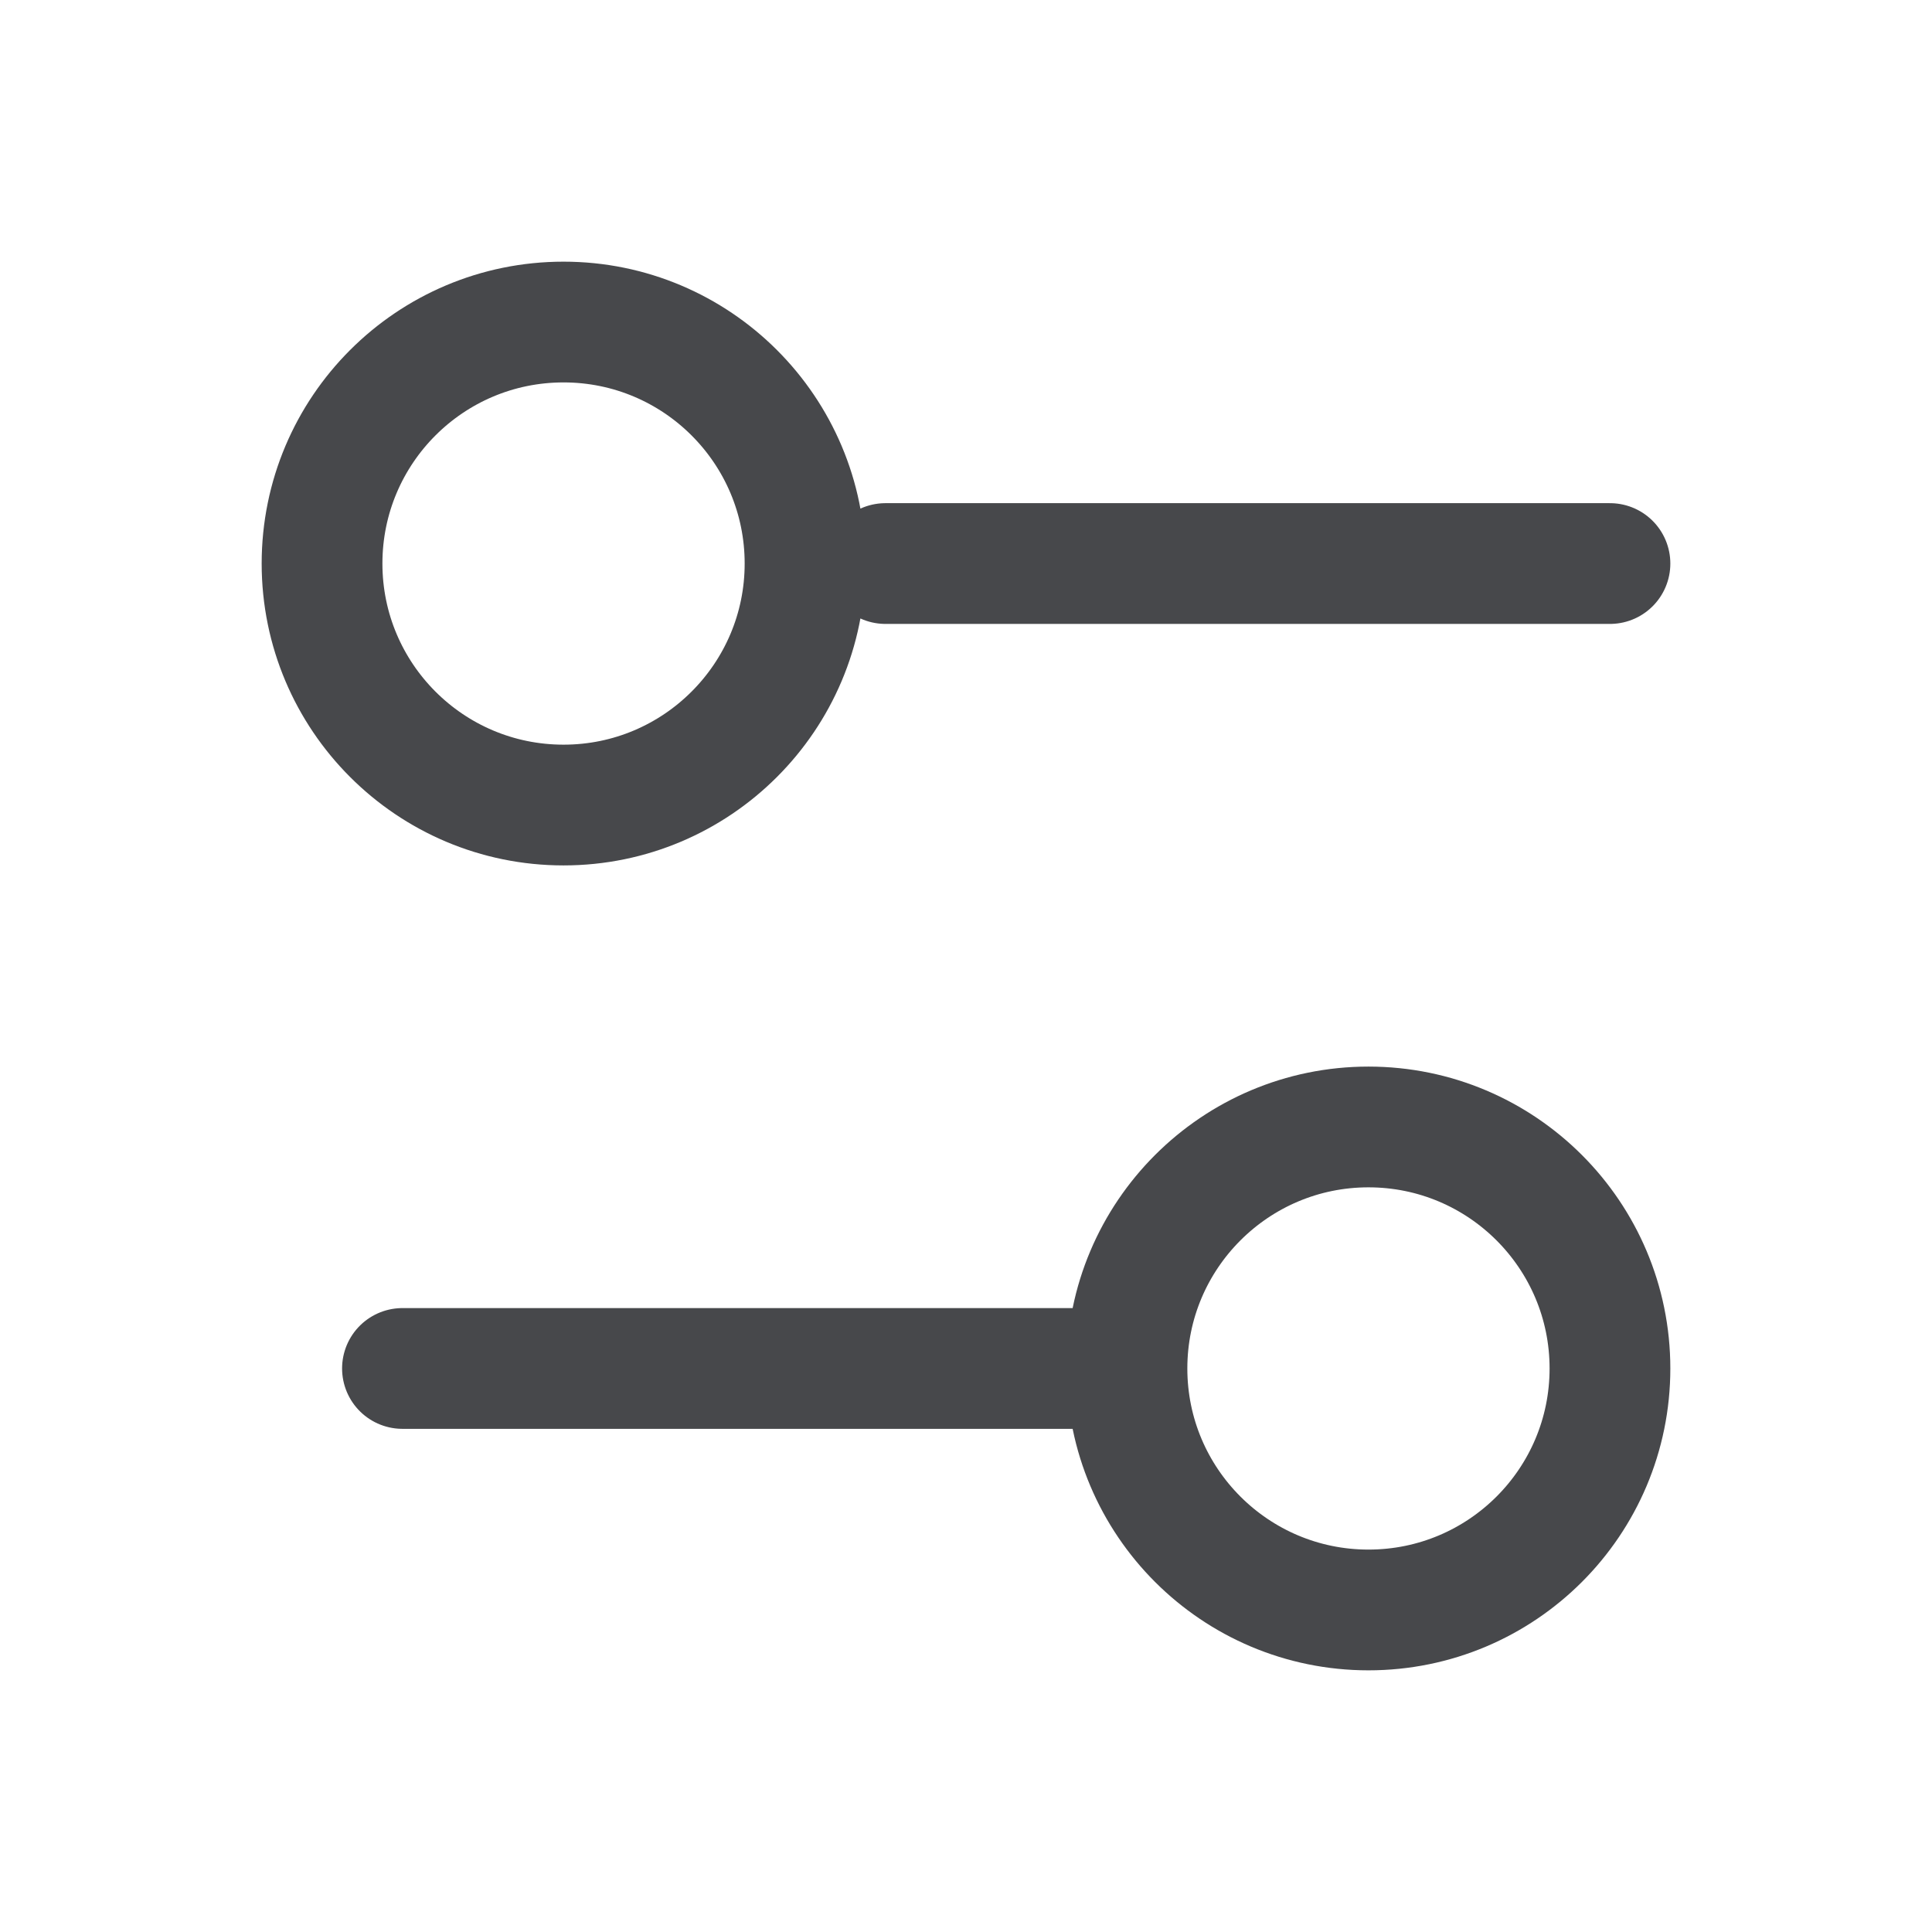
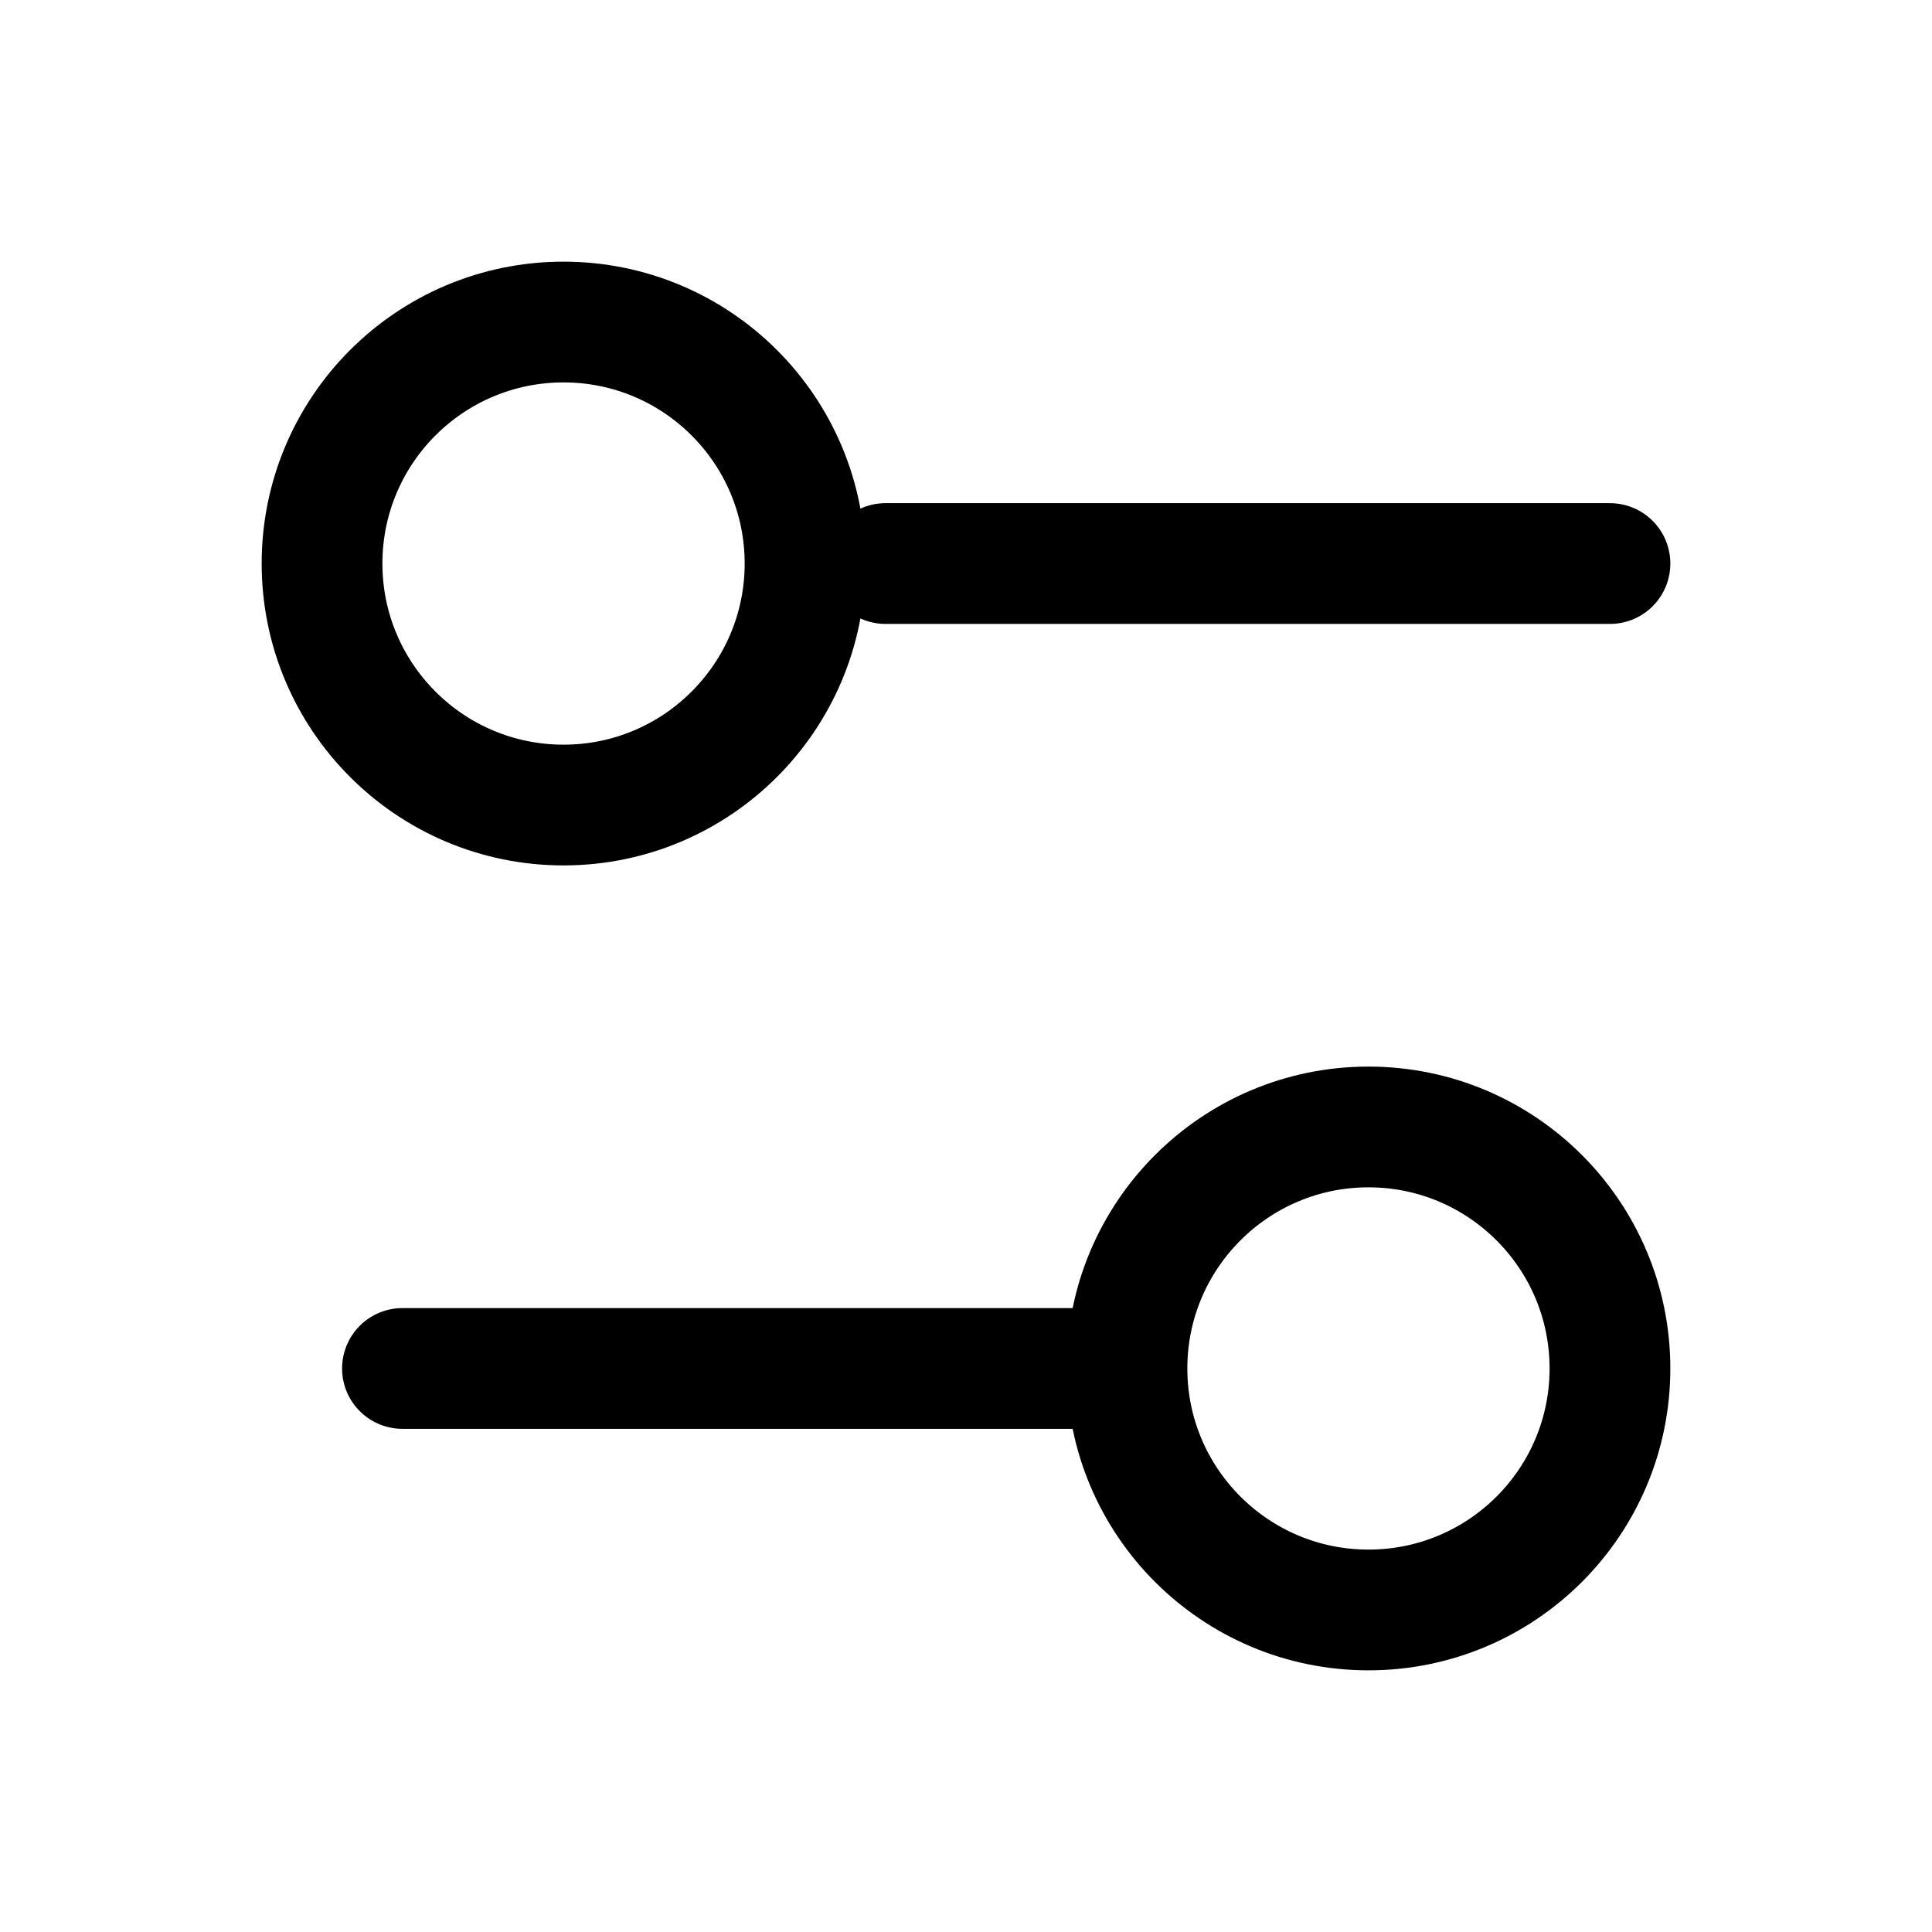
<svg xmlns="http://www.w3.org/2000/svg" width="16" height="16" viewBox="0 0 16 16" fill="none">
-   <path d="M13.333 4.667H7.333M9.333 11.333H3.333M9.333 11.333C9.333 12.438 10.229 13.333 11.333 13.333C12.438 13.333 13.333 12.438 13.333 11.333C13.333 10.229 12.438 9.333 11.333 9.333C10.229 9.333 9.333 10.229 9.333 11.333ZM6.667 4.667C6.667 5.771 5.771 6.667 4.667 6.667C3.562 6.667 2.667 5.771 2.667 4.667C2.667 3.562 3.562 2.667 4.667 2.667C5.771 2.667 6.667 3.562 6.667 4.667Z" stroke="#47484B" stroke-linecap="round" stroke-linejoin="round" />
+   <path d="M13.333 4.667H7.333M9.333 11.333H3.333M9.333 11.333C9.333 12.438 10.229 13.333 11.333 13.333C12.438 13.333 13.333 12.438 13.333 11.333C13.333 10.229 12.438 9.333 11.333 9.333C10.229 9.333 9.333 10.229 9.333 11.333ZM6.667 4.667C6.667 5.771 5.771 6.667 4.667 6.667C3.562 6.667 2.667 5.771 2.667 4.667C2.667 3.562 3.562 2.667 4.667 2.667C5.771 2.667 6.667 3.562 6.667 4.667Z" stroke="currentColor" stroke-linecap="round" stroke-linejoin="round" />
</svg>
